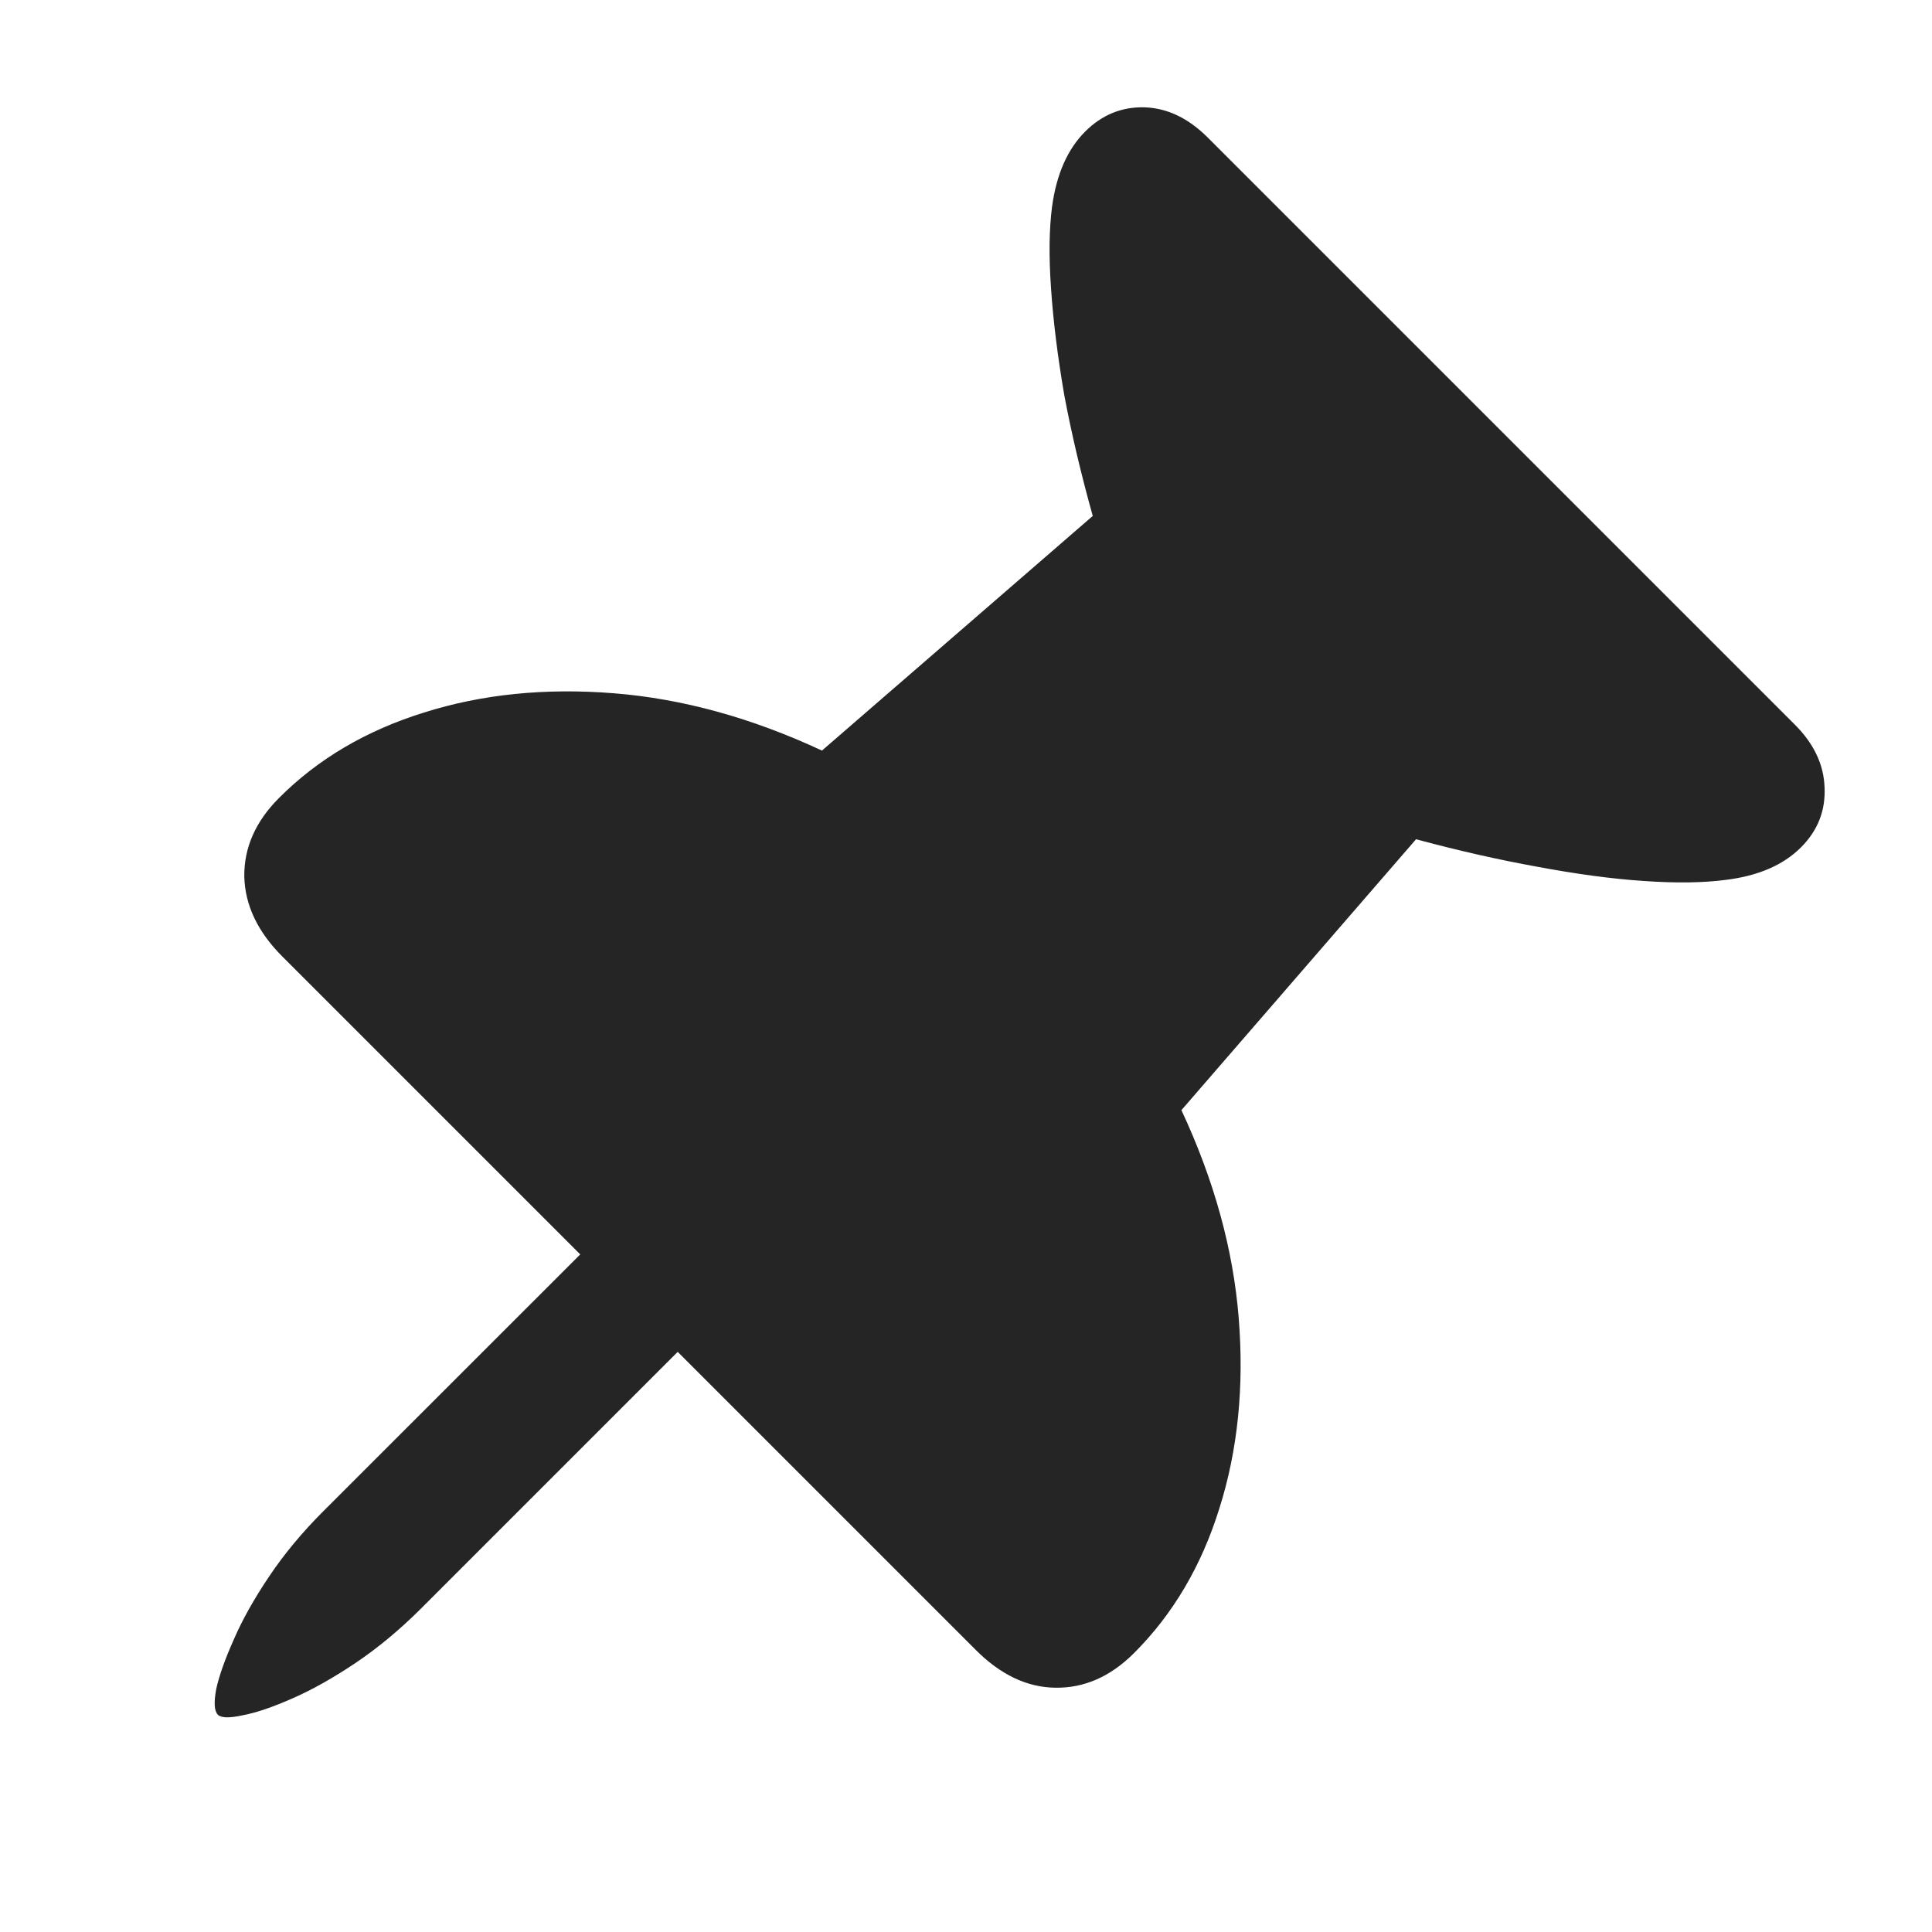
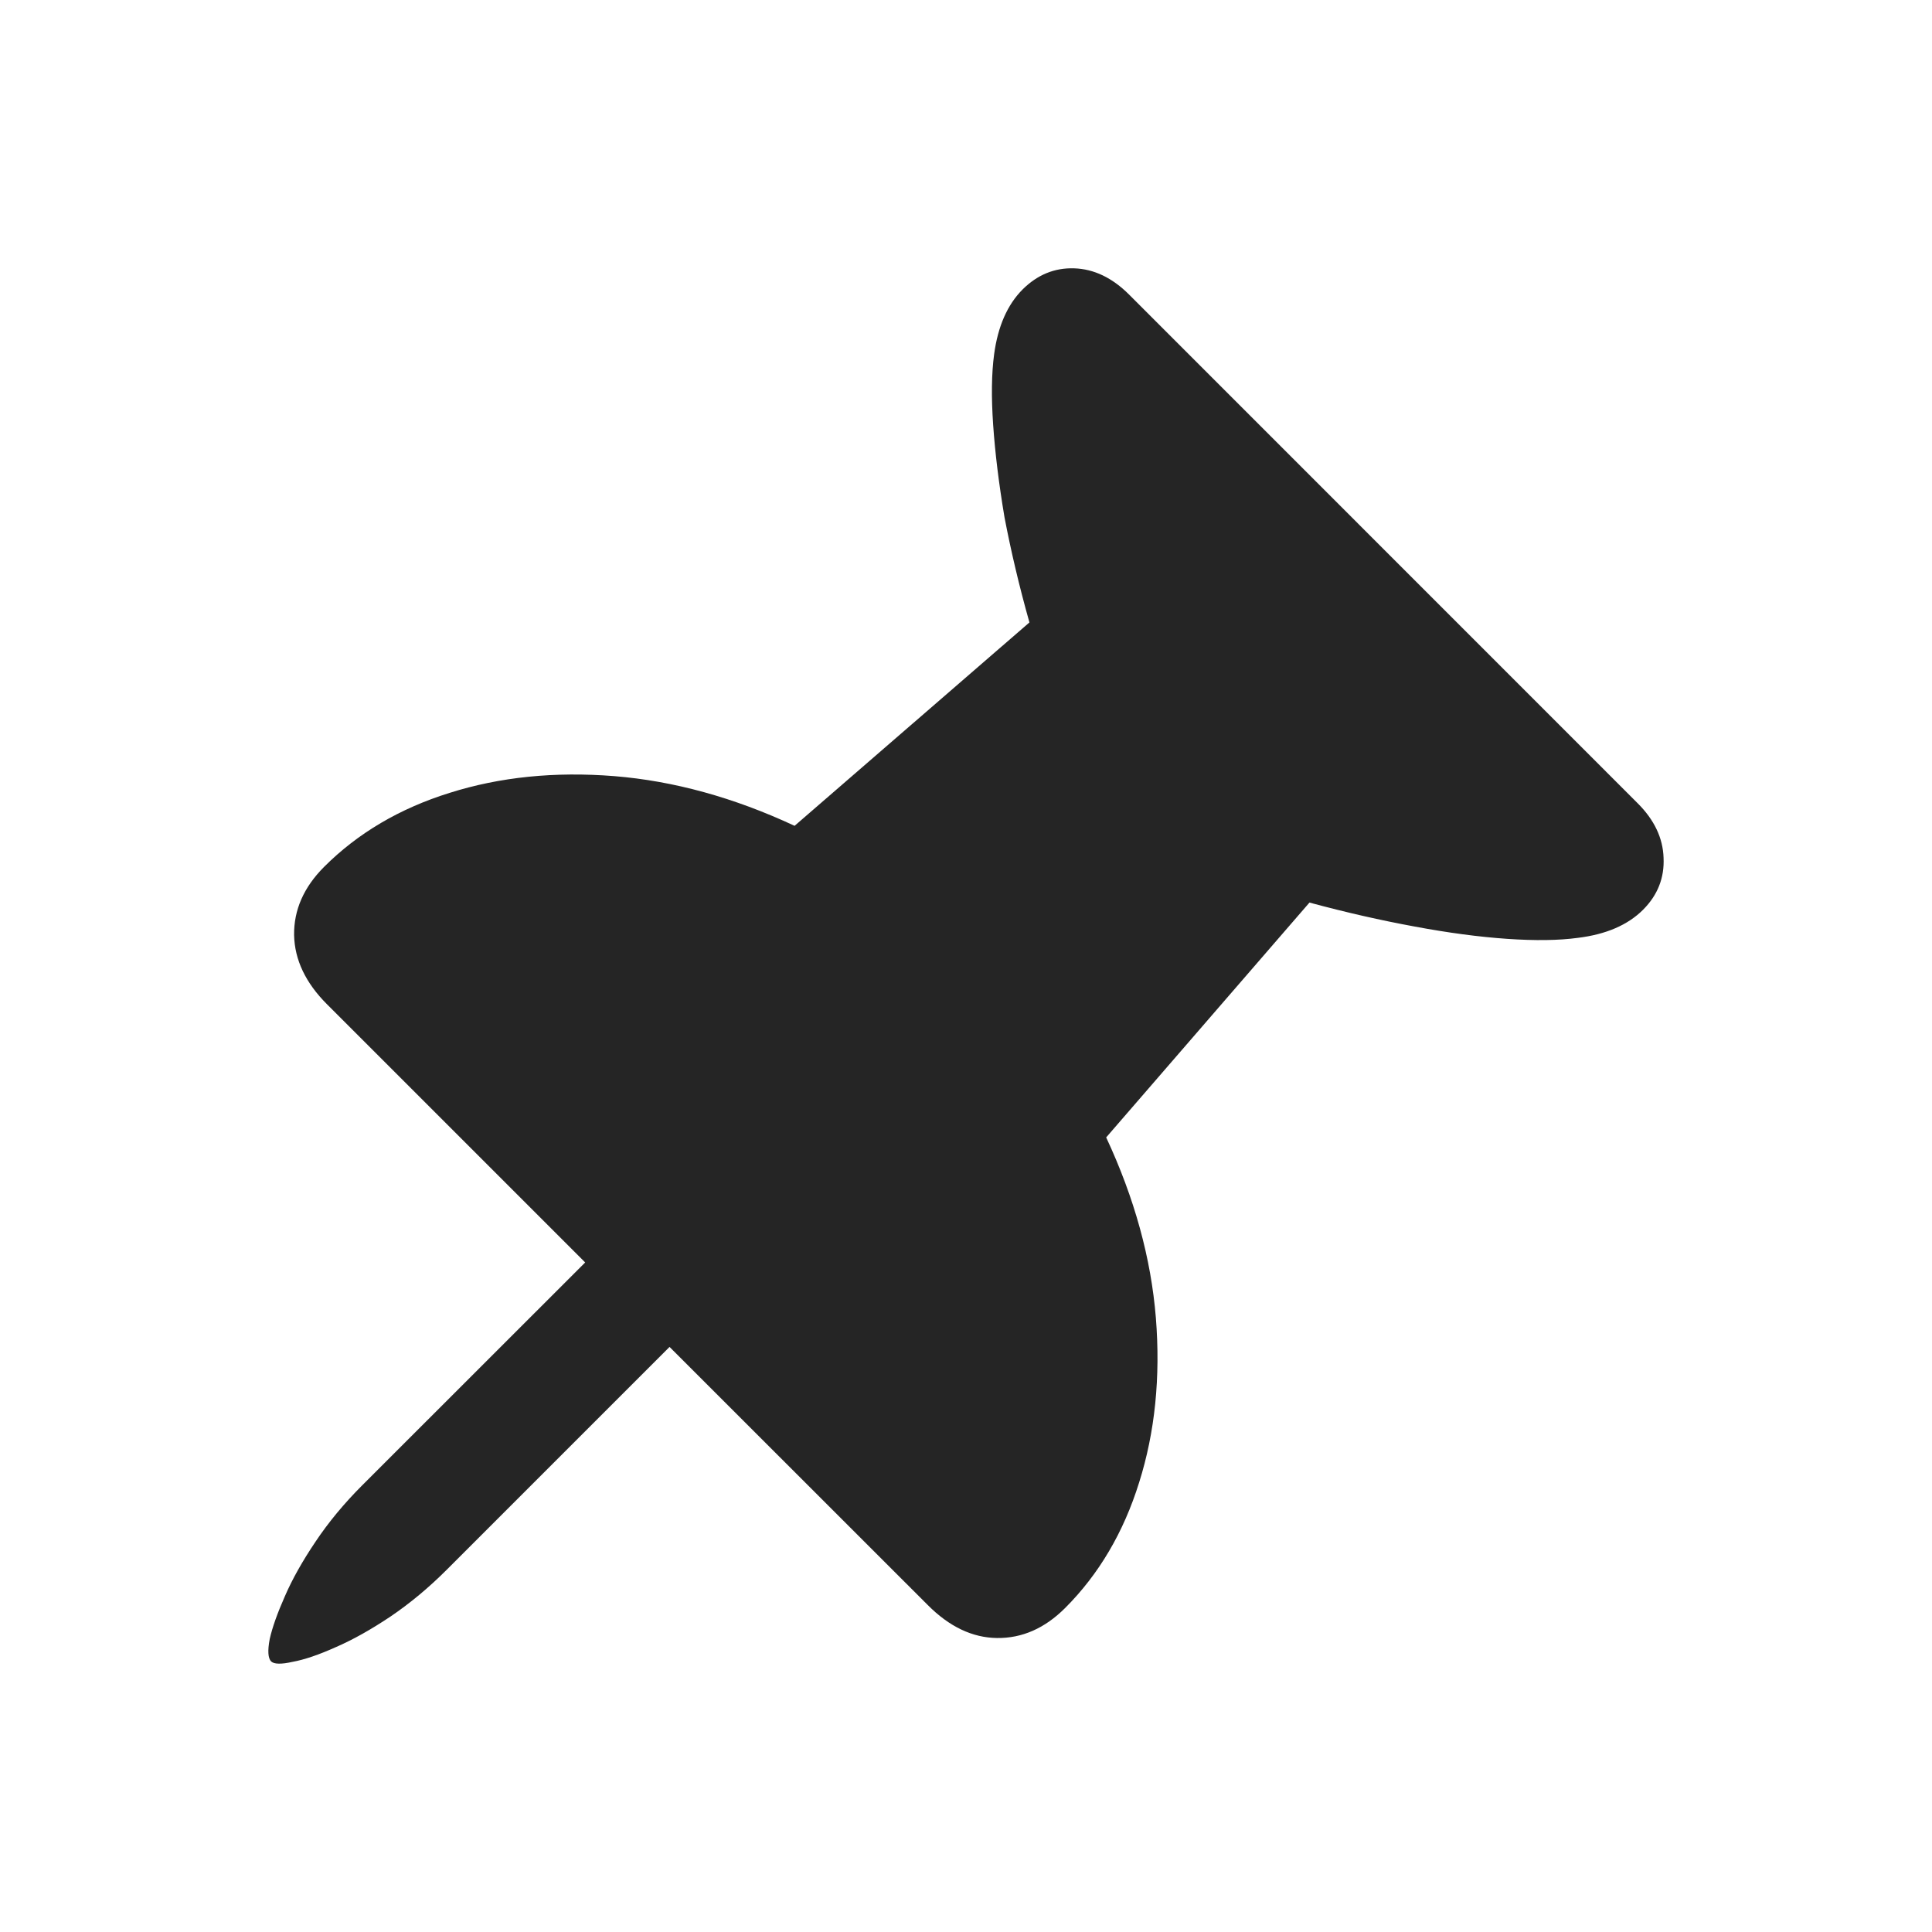
<svg xmlns="http://www.w3.org/2000/svg" width="18" height="18" viewBox="0 0 18 18" fill="none">
-   <path d="M2.6 7.434C2.962 7.071 3.412 6.806 3.949 6.639C4.489 6.468 5.079 6.408 5.719 6.459C6.358 6.51 7.004 6.688 7.658 6.993L10.181 4.807C10.072 4.417 9.983 4.041 9.915 3.678C9.853 3.316 9.812 2.984 9.792 2.683C9.771 2.382 9.775 2.129 9.802 1.924C9.843 1.623 9.946 1.39 10.11 1.226C10.267 1.069 10.452 0.994 10.664 1C10.876 1.007 11.072 1.101 11.254 1.283L16.722 6.751C16.9 6.929 16.992 7.124 16.999 7.336C17.009 7.552 16.936 7.738 16.779 7.895C16.614 8.06 16.38 8.161 16.076 8.198C15.87 8.225 15.617 8.229 15.316 8.208C15.015 8.188 14.684 8.143 14.321 8.075C13.962 8.01 13.586 7.925 13.193 7.819L11.007 10.343C11.312 10.996 11.49 11.642 11.541 12.282C11.592 12.921 11.532 13.511 11.361 14.052C11.194 14.589 10.929 15.038 10.566 15.401C10.347 15.62 10.103 15.728 9.833 15.724C9.569 15.721 9.321 15.603 9.089 15.37L6.314 12.595L3.918 14.991C3.723 15.185 3.521 15.353 3.313 15.493C3.104 15.633 2.909 15.743 2.728 15.822C2.543 15.904 2.388 15.957 2.261 15.981C2.138 16.008 2.061 16.006 2.03 15.976C1.996 15.941 1.991 15.861 2.015 15.734C2.042 15.611 2.097 15.457 2.179 15.273C2.258 15.091 2.367 14.896 2.507 14.688C2.647 14.479 2.815 14.277 3.01 14.082L5.406 11.687L2.63 8.911C2.401 8.682 2.283 8.434 2.276 8.167C2.273 7.897 2.381 7.653 2.6 7.434Z" fill="#252525" />
+   <path d="M3.02 8.076C3.334 7.762 3.724 7.532 4.189 7.387C4.657 7.239 5.168 7.187 5.723 7.231C6.277 7.276 6.837 7.43 7.403 7.694L9.591 5.799C9.496 5.462 9.419 5.135 9.359 4.821C9.306 4.507 9.271 4.22 9.253 3.959C9.235 3.698 9.238 3.479 9.262 3.301C9.297 3.04 9.386 2.838 9.528 2.696C9.665 2.56 9.825 2.494 10.008 2.5C10.192 2.506 10.363 2.588 10.52 2.745L15.259 7.485C15.413 7.639 15.493 7.808 15.499 7.991C15.508 8.178 15.444 8.34 15.308 8.476C15.166 8.618 14.963 8.706 14.699 8.738C14.521 8.762 14.302 8.765 14.041 8.747C13.78 8.729 13.493 8.691 13.178 8.632C12.867 8.575 12.541 8.501 12.2 8.409L10.306 10.597C10.57 11.163 10.724 11.723 10.769 12.278C10.813 12.832 10.761 13.343 10.613 13.812C10.468 14.277 10.238 14.667 9.924 14.981C9.734 15.171 9.522 15.264 9.288 15.261C9.06 15.258 8.845 15.156 8.644 14.954L6.238 12.549L4.162 14.625C3.993 14.794 3.818 14.939 3.638 15.061C3.457 15.182 3.288 15.277 3.131 15.345C2.971 15.417 2.836 15.463 2.726 15.483C2.62 15.507 2.553 15.505 2.526 15.479C2.497 15.449 2.492 15.38 2.513 15.27C2.537 15.163 2.584 15.03 2.655 14.87C2.723 14.713 2.818 14.544 2.94 14.363C3.061 14.182 3.206 14.007 3.375 13.838L5.452 11.762L3.046 9.356C2.848 9.158 2.745 8.943 2.74 8.712C2.737 8.478 2.83 8.266 3.02 8.076Z" fill="#252525" />
</svg>
